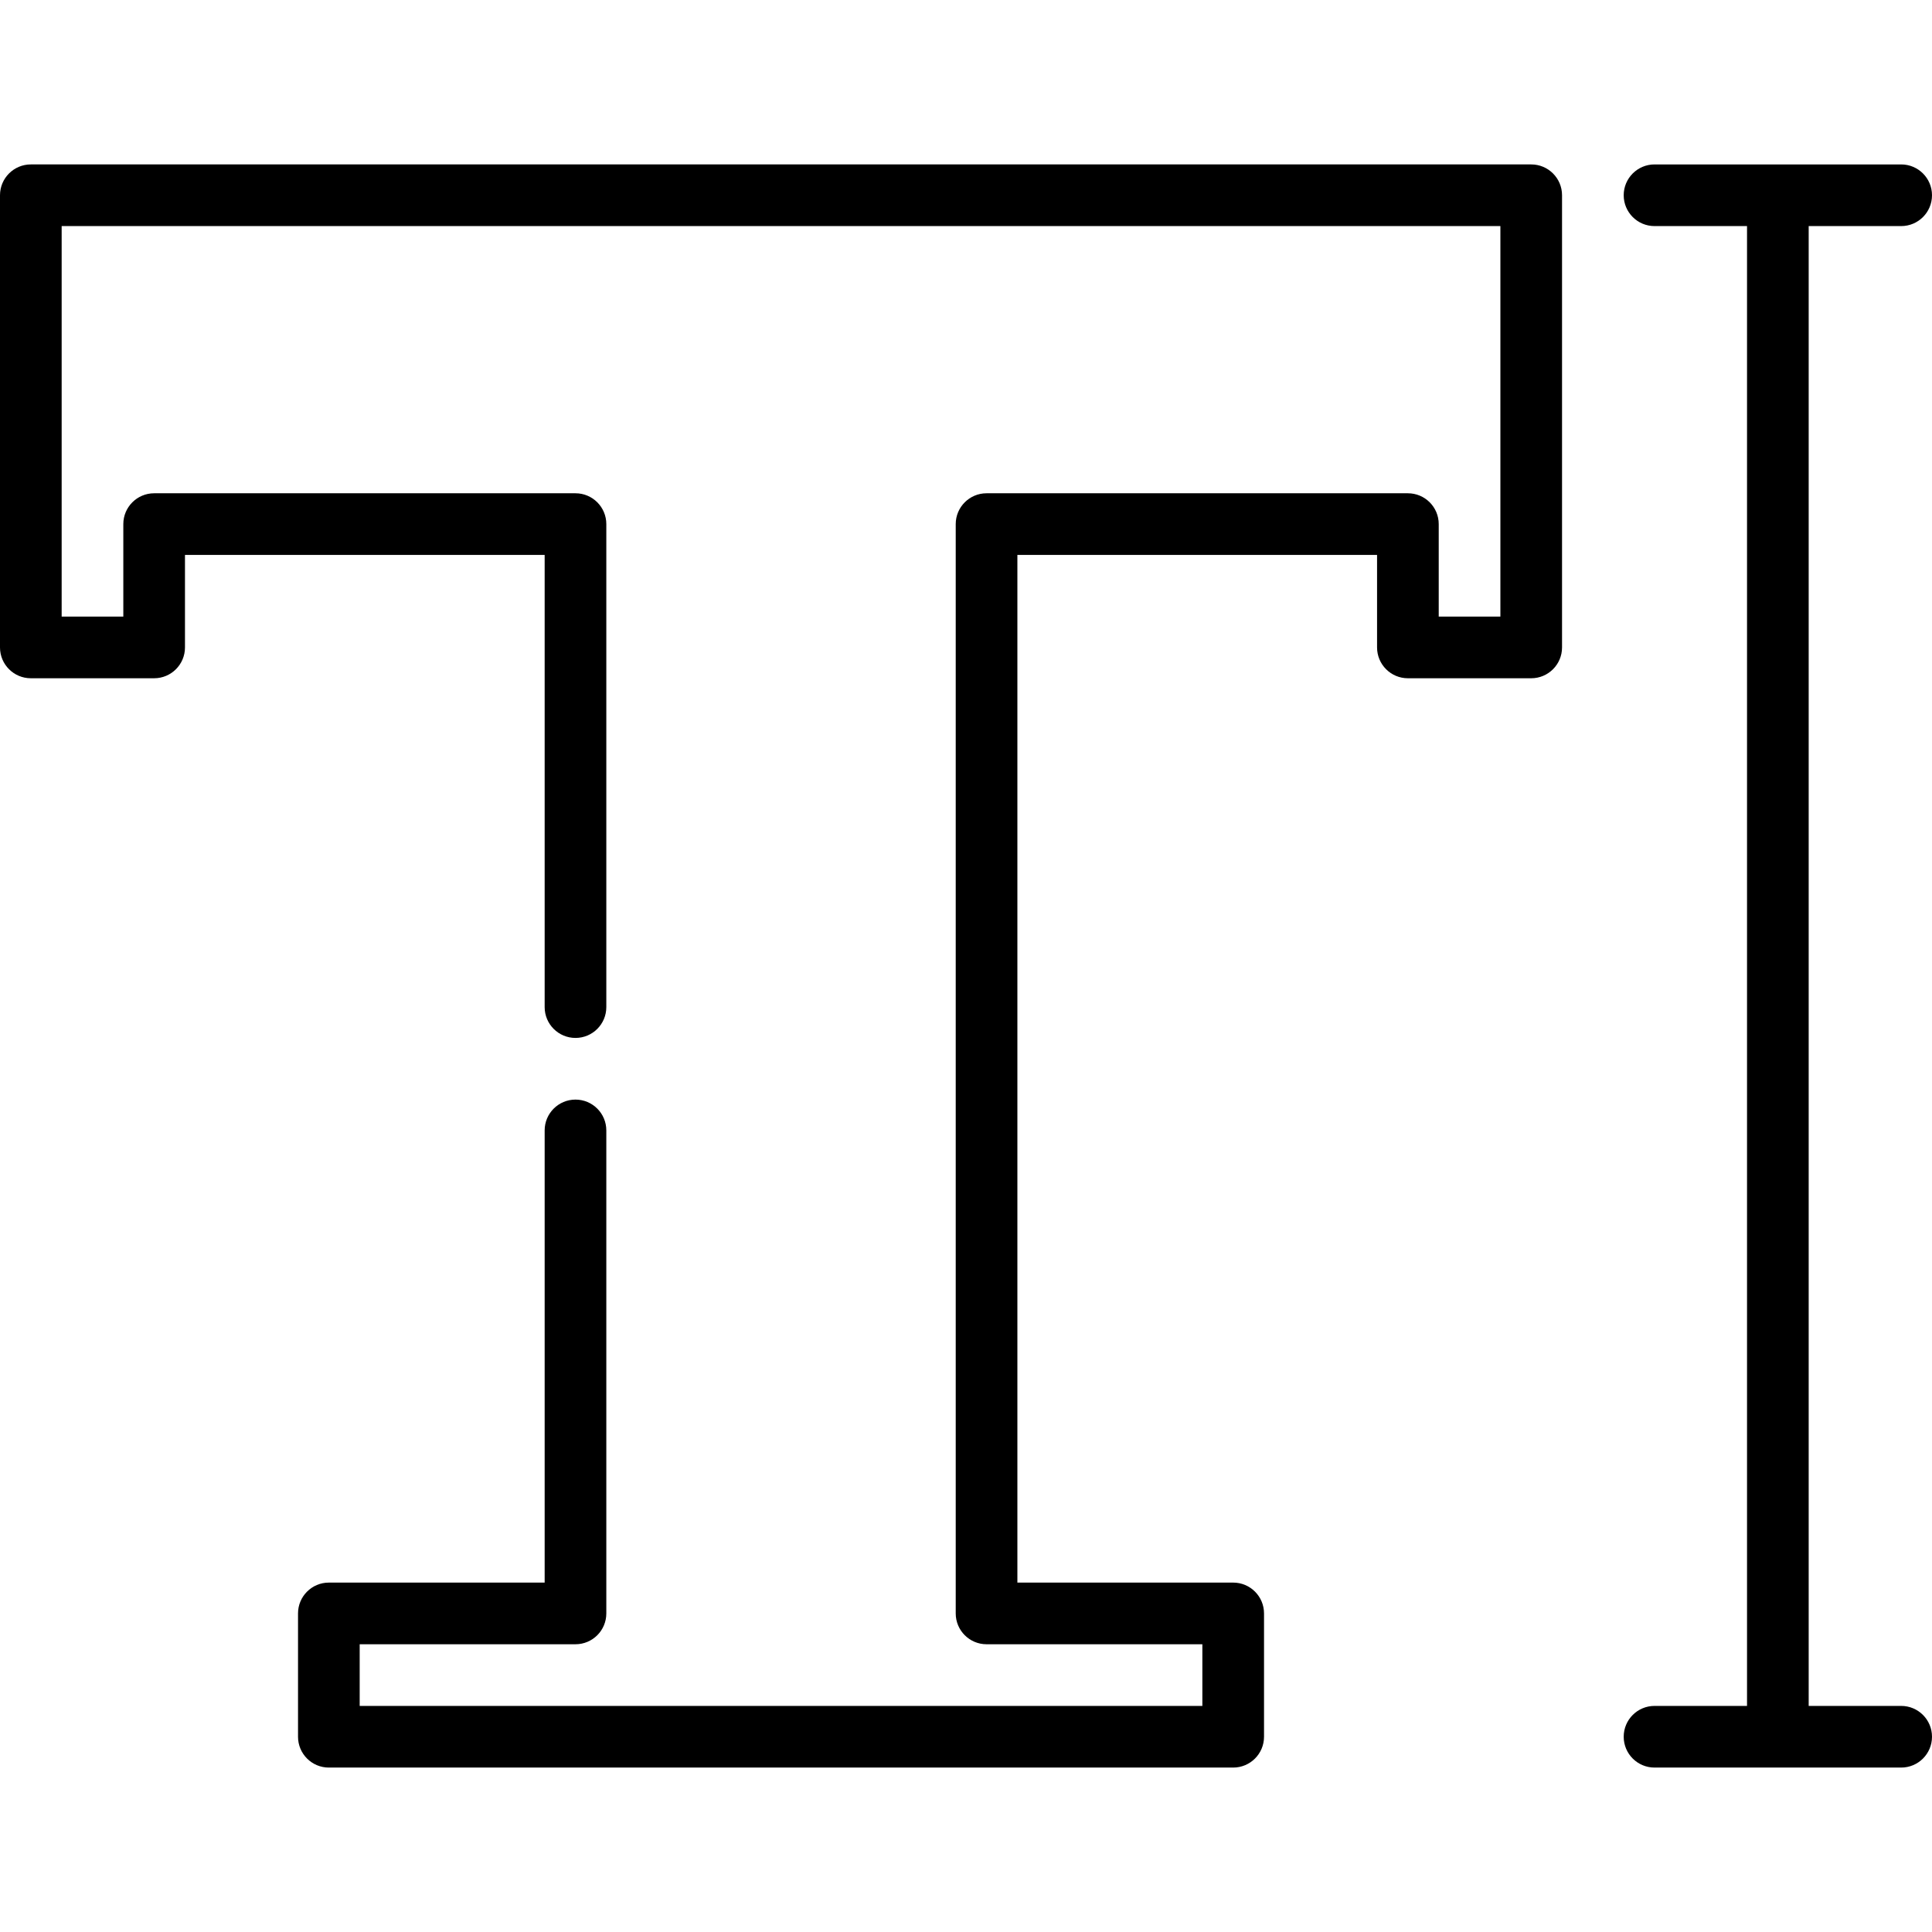
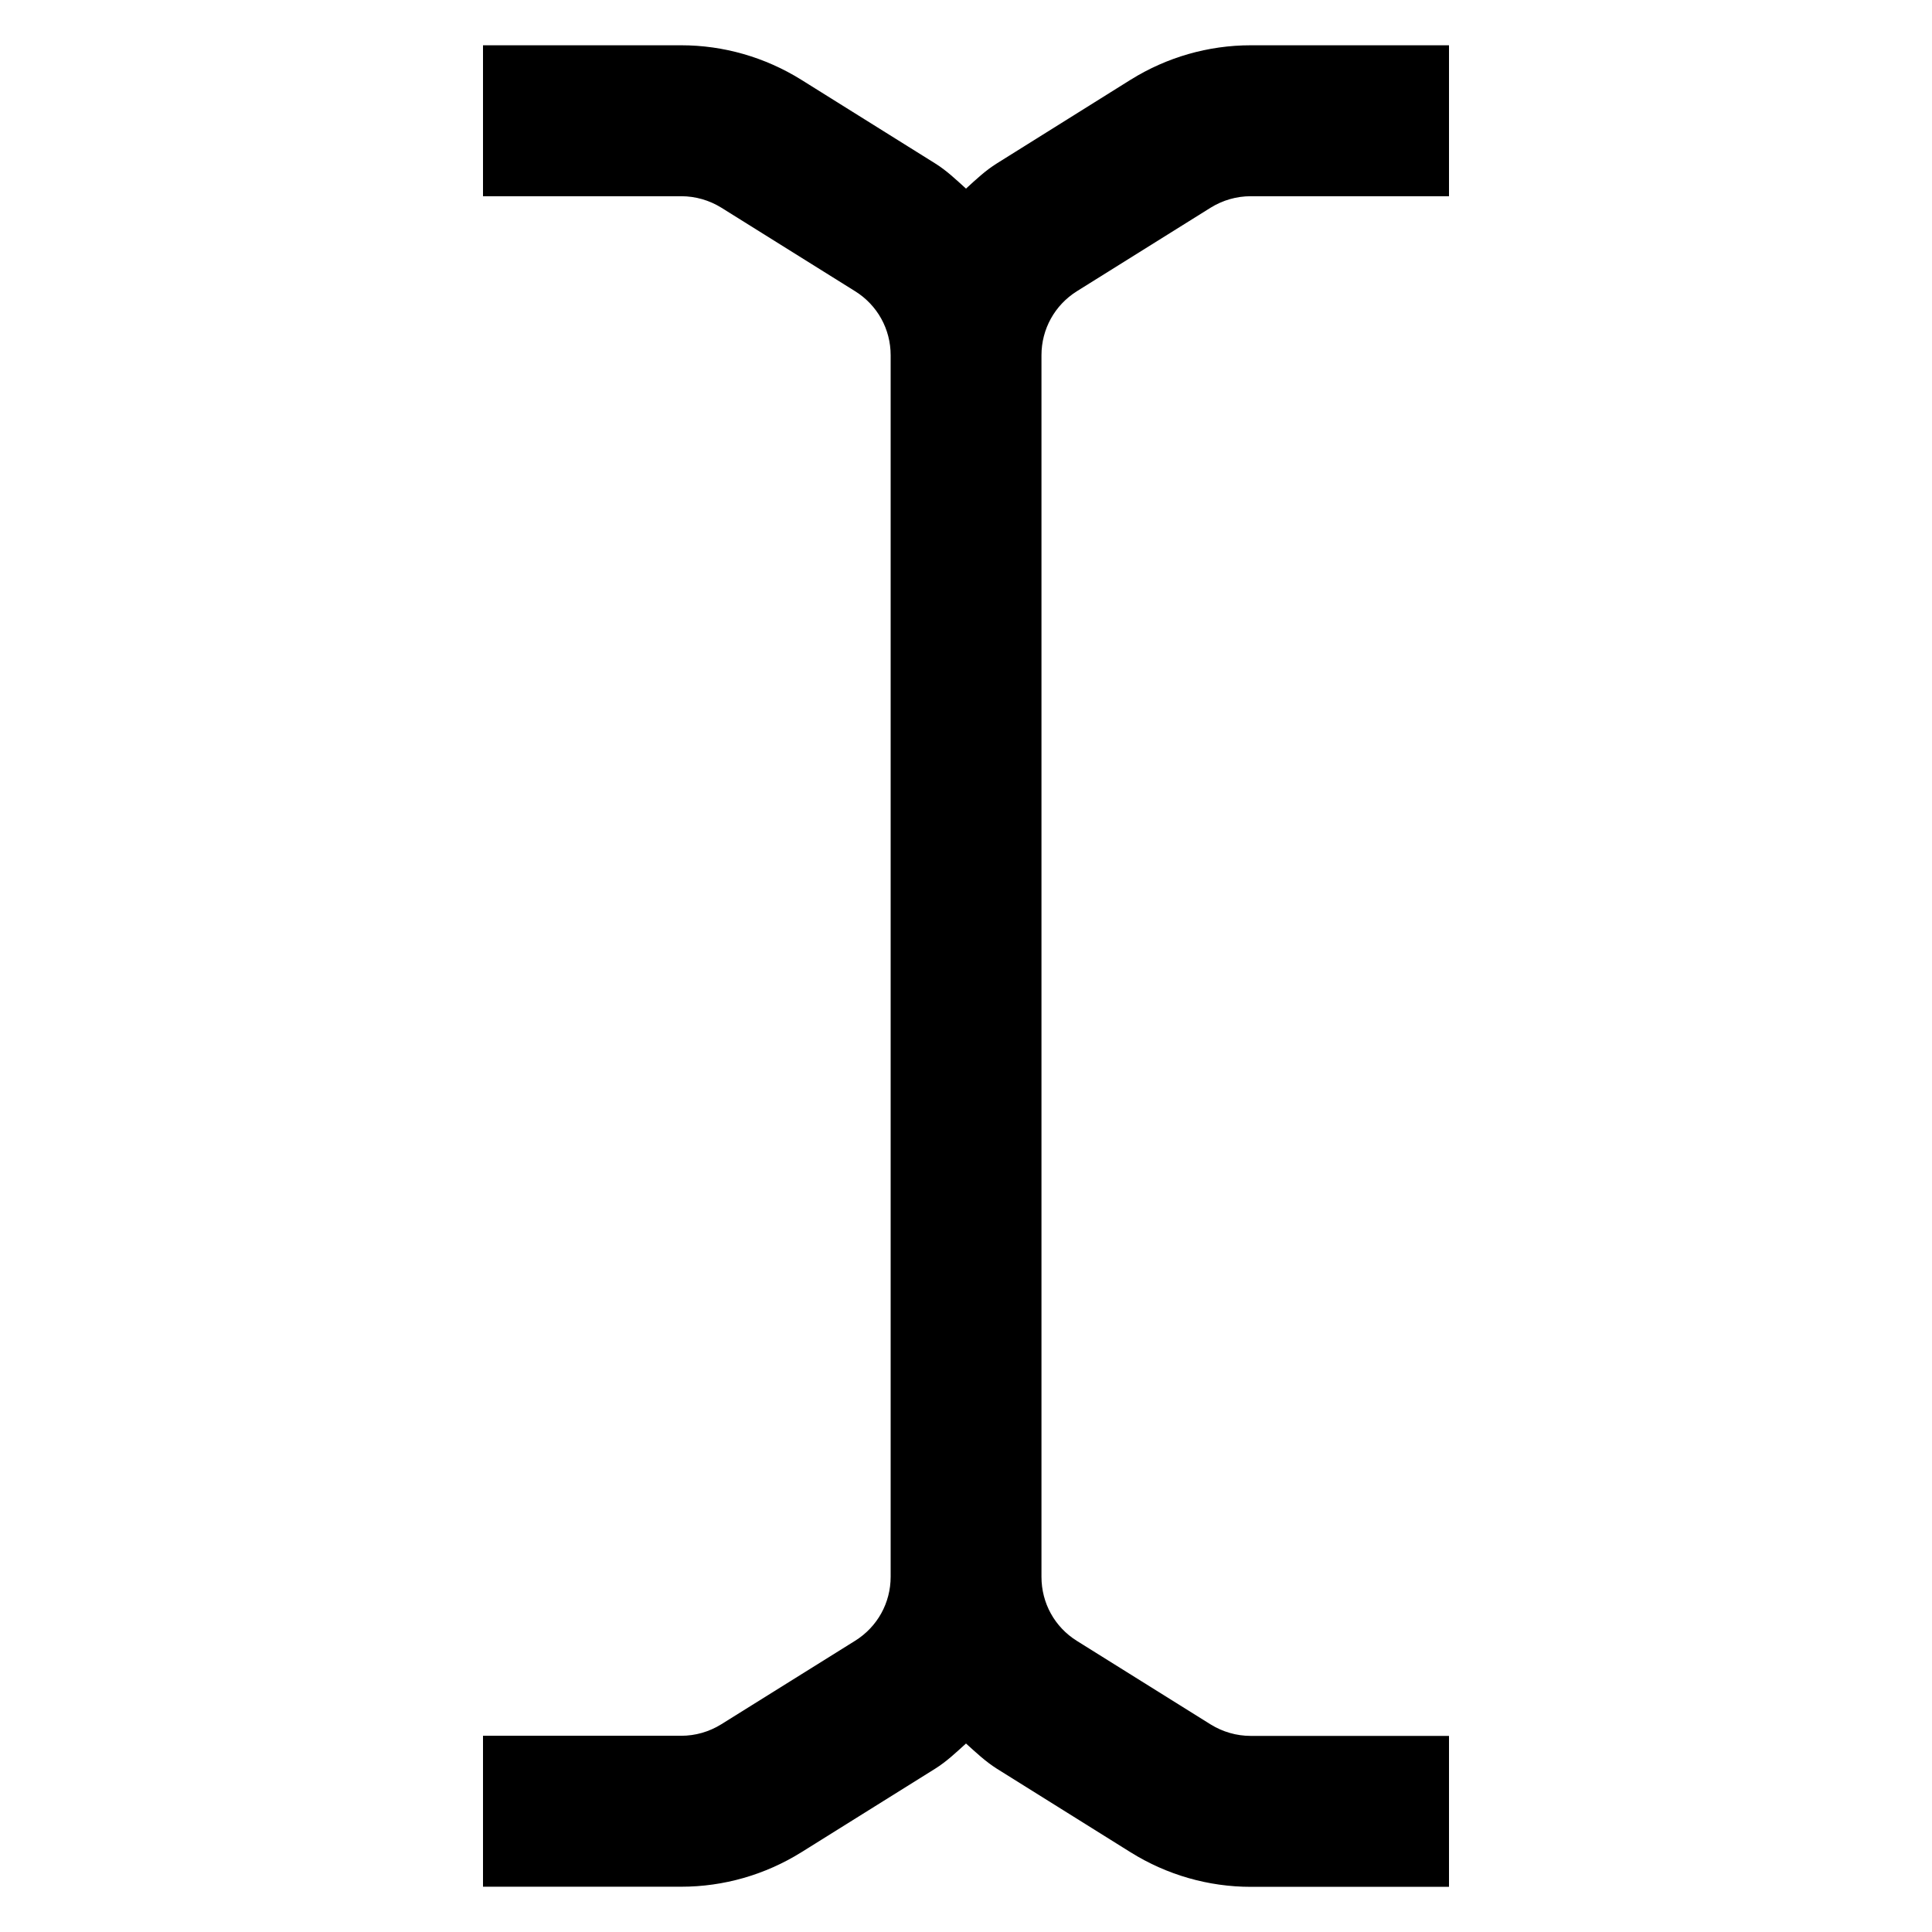
- <svg xmlns="http://www.w3.org/2000/svg" version="1.1" id="Layer_1" x="0px" y="0px" viewBox="0 0 16 16" style="enable-background:new 0 0 16 16;" xml:space="preserve">
-   <g>
-     <g transform="scale(0.03125)">
-       <path d="M405.787,43.574H8.17c-4.513,0-8.17,3.658-8.17,8.17v119.83c0,4.512,3.657,8.17,8.17,8.17h32.681    c4.513,0,8.17-3.658,8.17-8.17v-24.511h95.319v119.83c0,4.512,3.657,8.17,8.17,8.17c4.513,0,8.17-3.658,8.17-8.17v-128    c0-4.512-3.657-8.17-8.17-8.17H40.851c-4.513,0-8.17,3.658-8.17,8.17v24.511H16.34V59.915h381.277v103.489h-16.34v-24.511    c0-4.512-3.657-8.17-8.17-8.17h-111.66c-4.513,0-8.17,3.658-8.17,8.17v288.681c0,4.512,3.657,8.17,8.17,8.17h57.191v16.34H95.319    v-16.34h57.191c4.513,0,8.17-3.658,8.17-8.17v-128c0-4.512-3.657-8.17-8.17-8.17c-4.513,0-8.17,3.658-8.17,8.17v119.83H87.149    c-4.513,0-8.17,3.658-8.17,8.17v32.681c0,4.512,3.657,8.17,8.17,8.17h239.66c4.513,0,8.17-3.658,8.17-8.17v-32.681    c0-4.512-3.657-8.17-8.17-8.17h-57.192v-272.34h95.319v24.511c0,4.512,3.657,8.17,8.17,8.17h32.681c4.513,0,8.17-3.658,8.17-8.17    V51.745C413.957,47.233,410.3,43.574,405.787,43.574z" />
-     </g>
-   </g>
-   <g>
-     <g transform="scale(0.03125)">
-       <path d="M503.83,452.085h-24.511V59.915h24.511c4.513,0,8.17-3.658,8.17-8.17s-3.657-8.17-8.17-8.17h-65.362    c-4.513,0-8.17,3.658-8.17,8.17s3.657,8.17,8.17,8.17h24.511v392.17h-24.511c-4.513,0-8.17,3.658-8.17,8.17s3.657,8.17,8.17,8.17    h65.362c4.513,0,8.17-3.658,8.17-8.17S508.343,452.085,503.83,452.085z" />
-     </g>
-   </g>
+ <svg xmlns="http://www.w3.org/2000/svg" width="16" height="16" viewBox="0 0 16 16" fill="none">
+   <path d="M8.625 2.942C8.625 2.725 8.735 2.527 8.918 2.412L10.026 1.72C10.126 1.658 10.24 1.625 10.358 1.625H12V0.375H10.358C10.006 0.375 9.663 0.474 9.364 0.66L8.256 1.353C8.161 1.412 8.081 1.488 8 1.562C7.918 1.488 7.839 1.412 7.744 1.353L6.635 0.66C6.336 0.474 5.993 0.375 5.642 0.375H4V1.625H5.642C5.759 1.625 5.874 1.658 5.974 1.72L7.082 2.412C7.266 2.527 7.376 2.725 7.376 2.942V8V13.058C7.376 13.275 7.266 13.473 7.082 13.588L5.973 14.28C5.873 14.342 5.759 14.375 5.641 14.375H4V15.625H5.642C5.994 15.625 6.337 15.526 6.636 15.34L7.744 14.648C7.84 14.588 7.919 14.512 8 14.439C8.081 14.512 8.161 14.588 8.256 14.648L9.365 15.341C9.664 15.527 10.007 15.626 10.359 15.626H12V14.376H10.358C10.241 14.376 10.126 14.343 10.026 14.281L8.918 13.589C8.734 13.474 8.625 13.276 8.625 13.059V8V2.942Z" fill="black" />
</svg>
